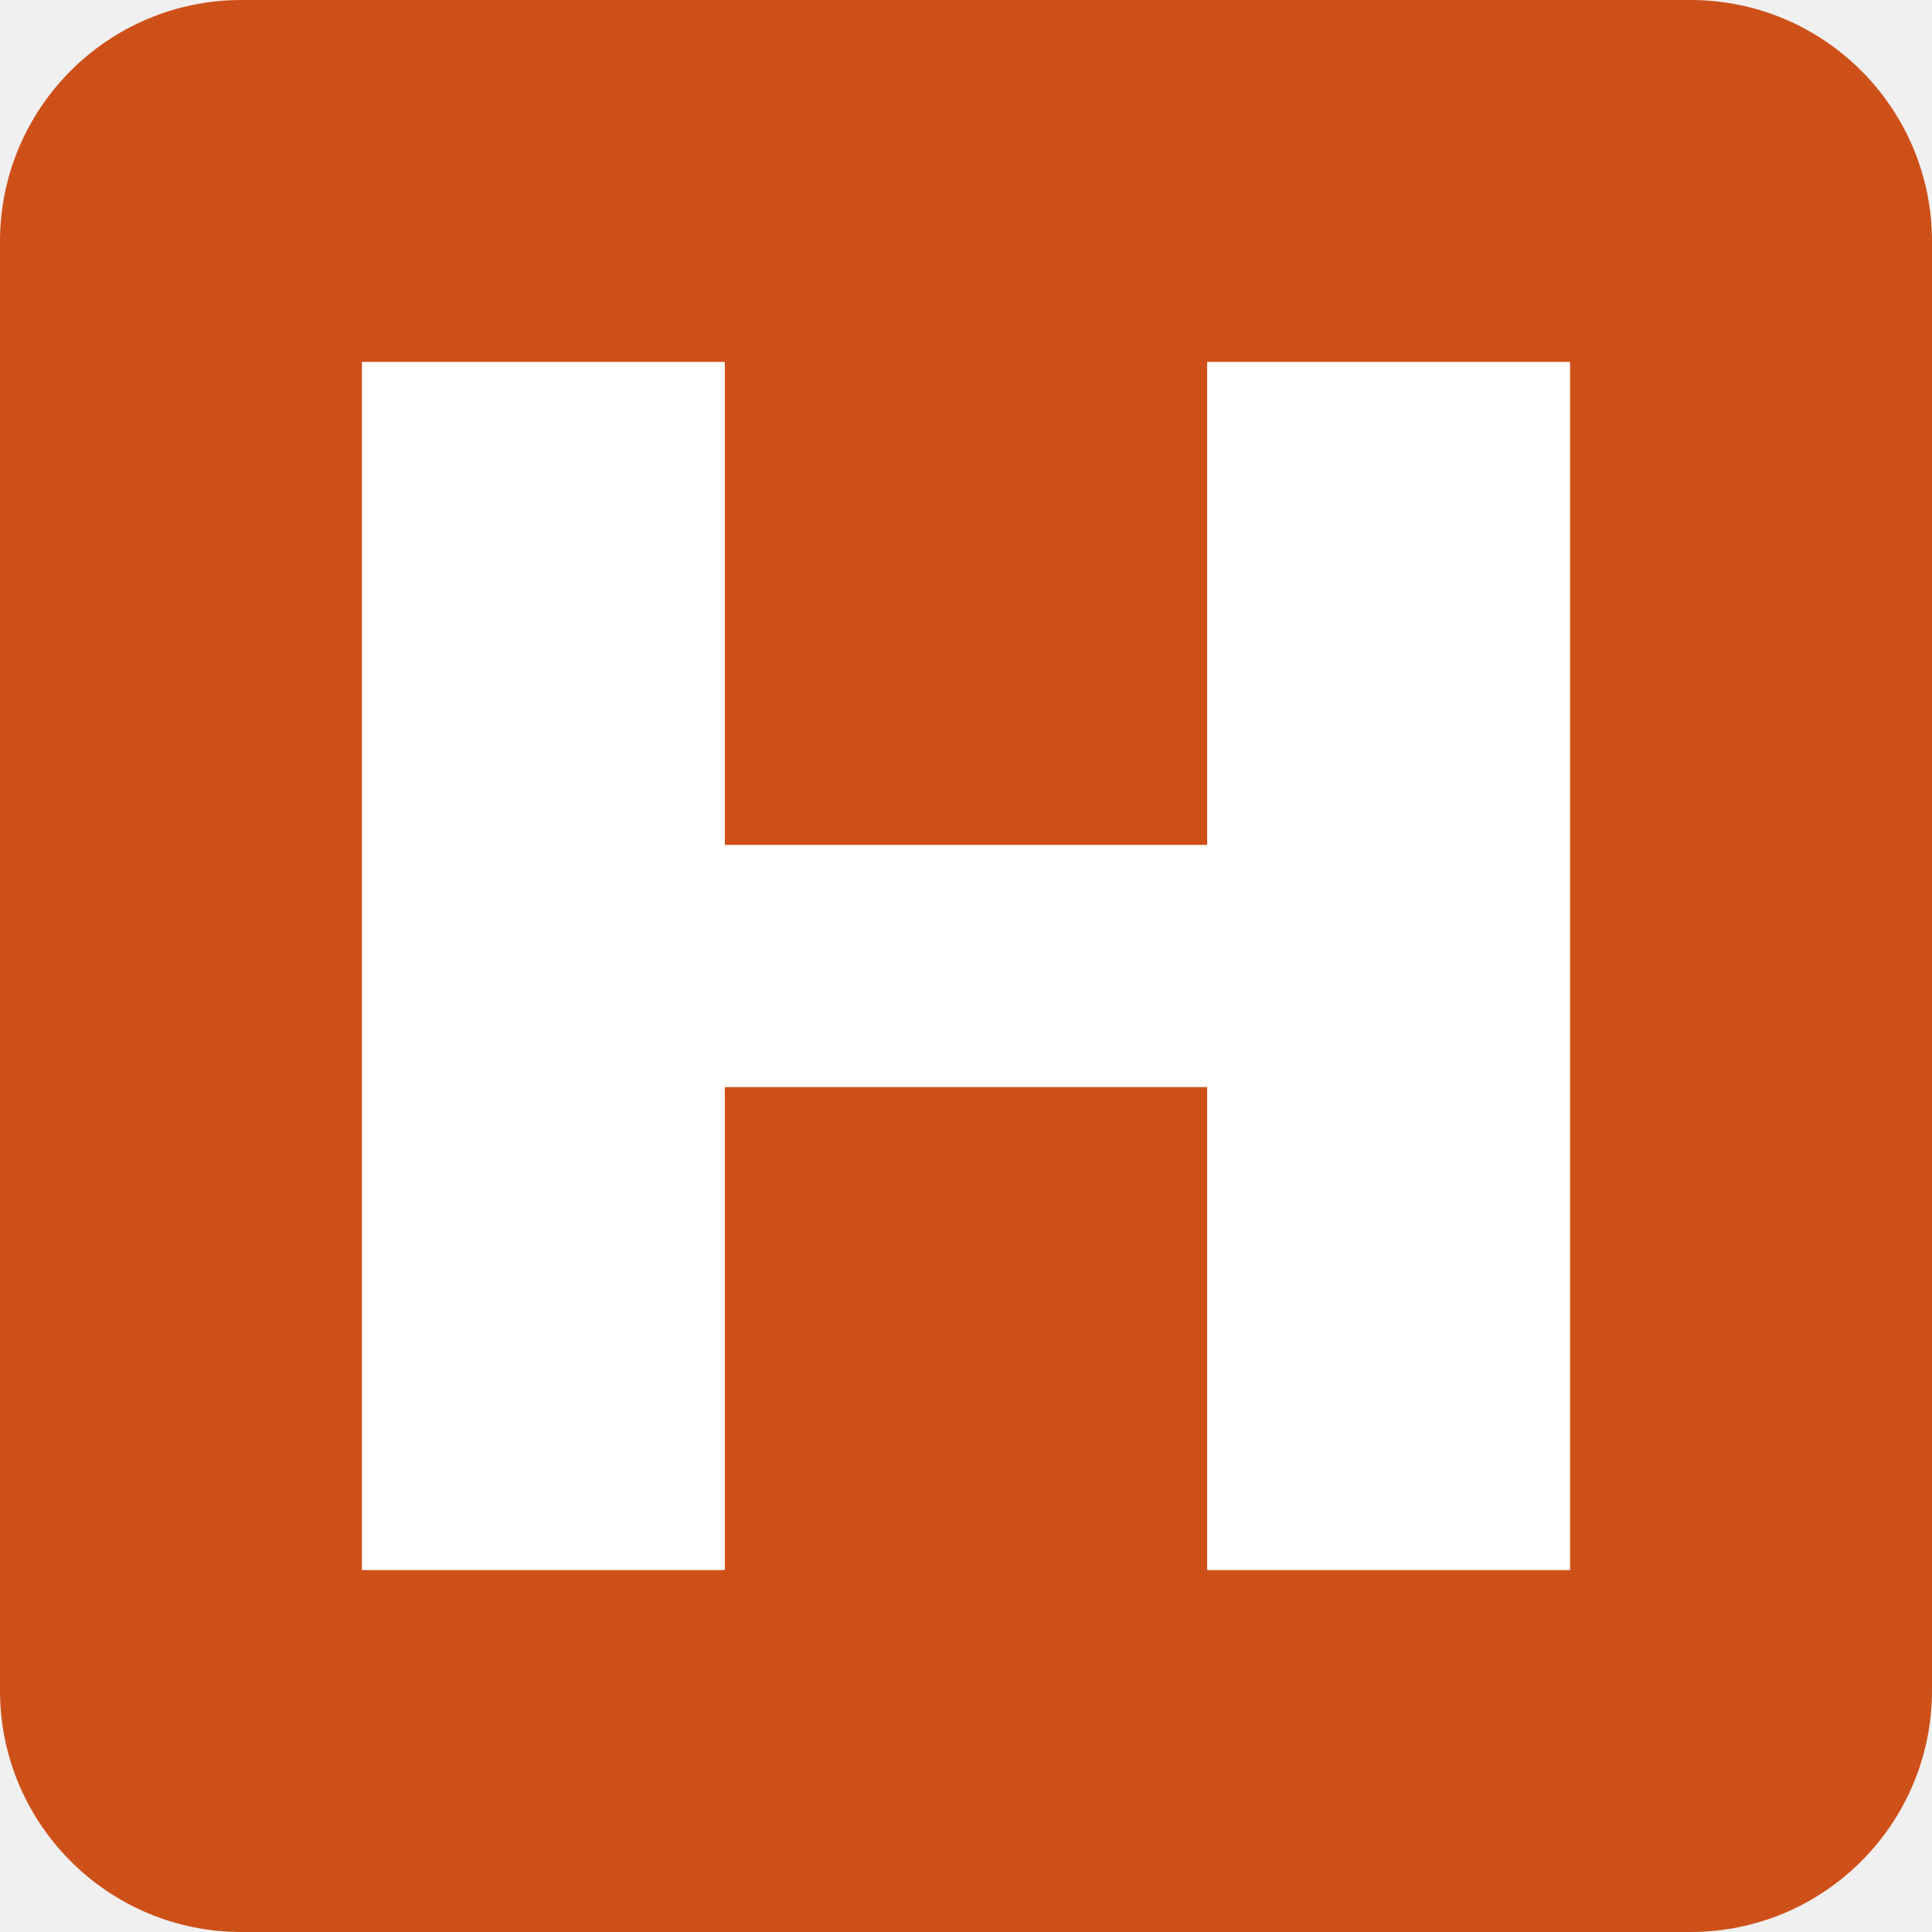
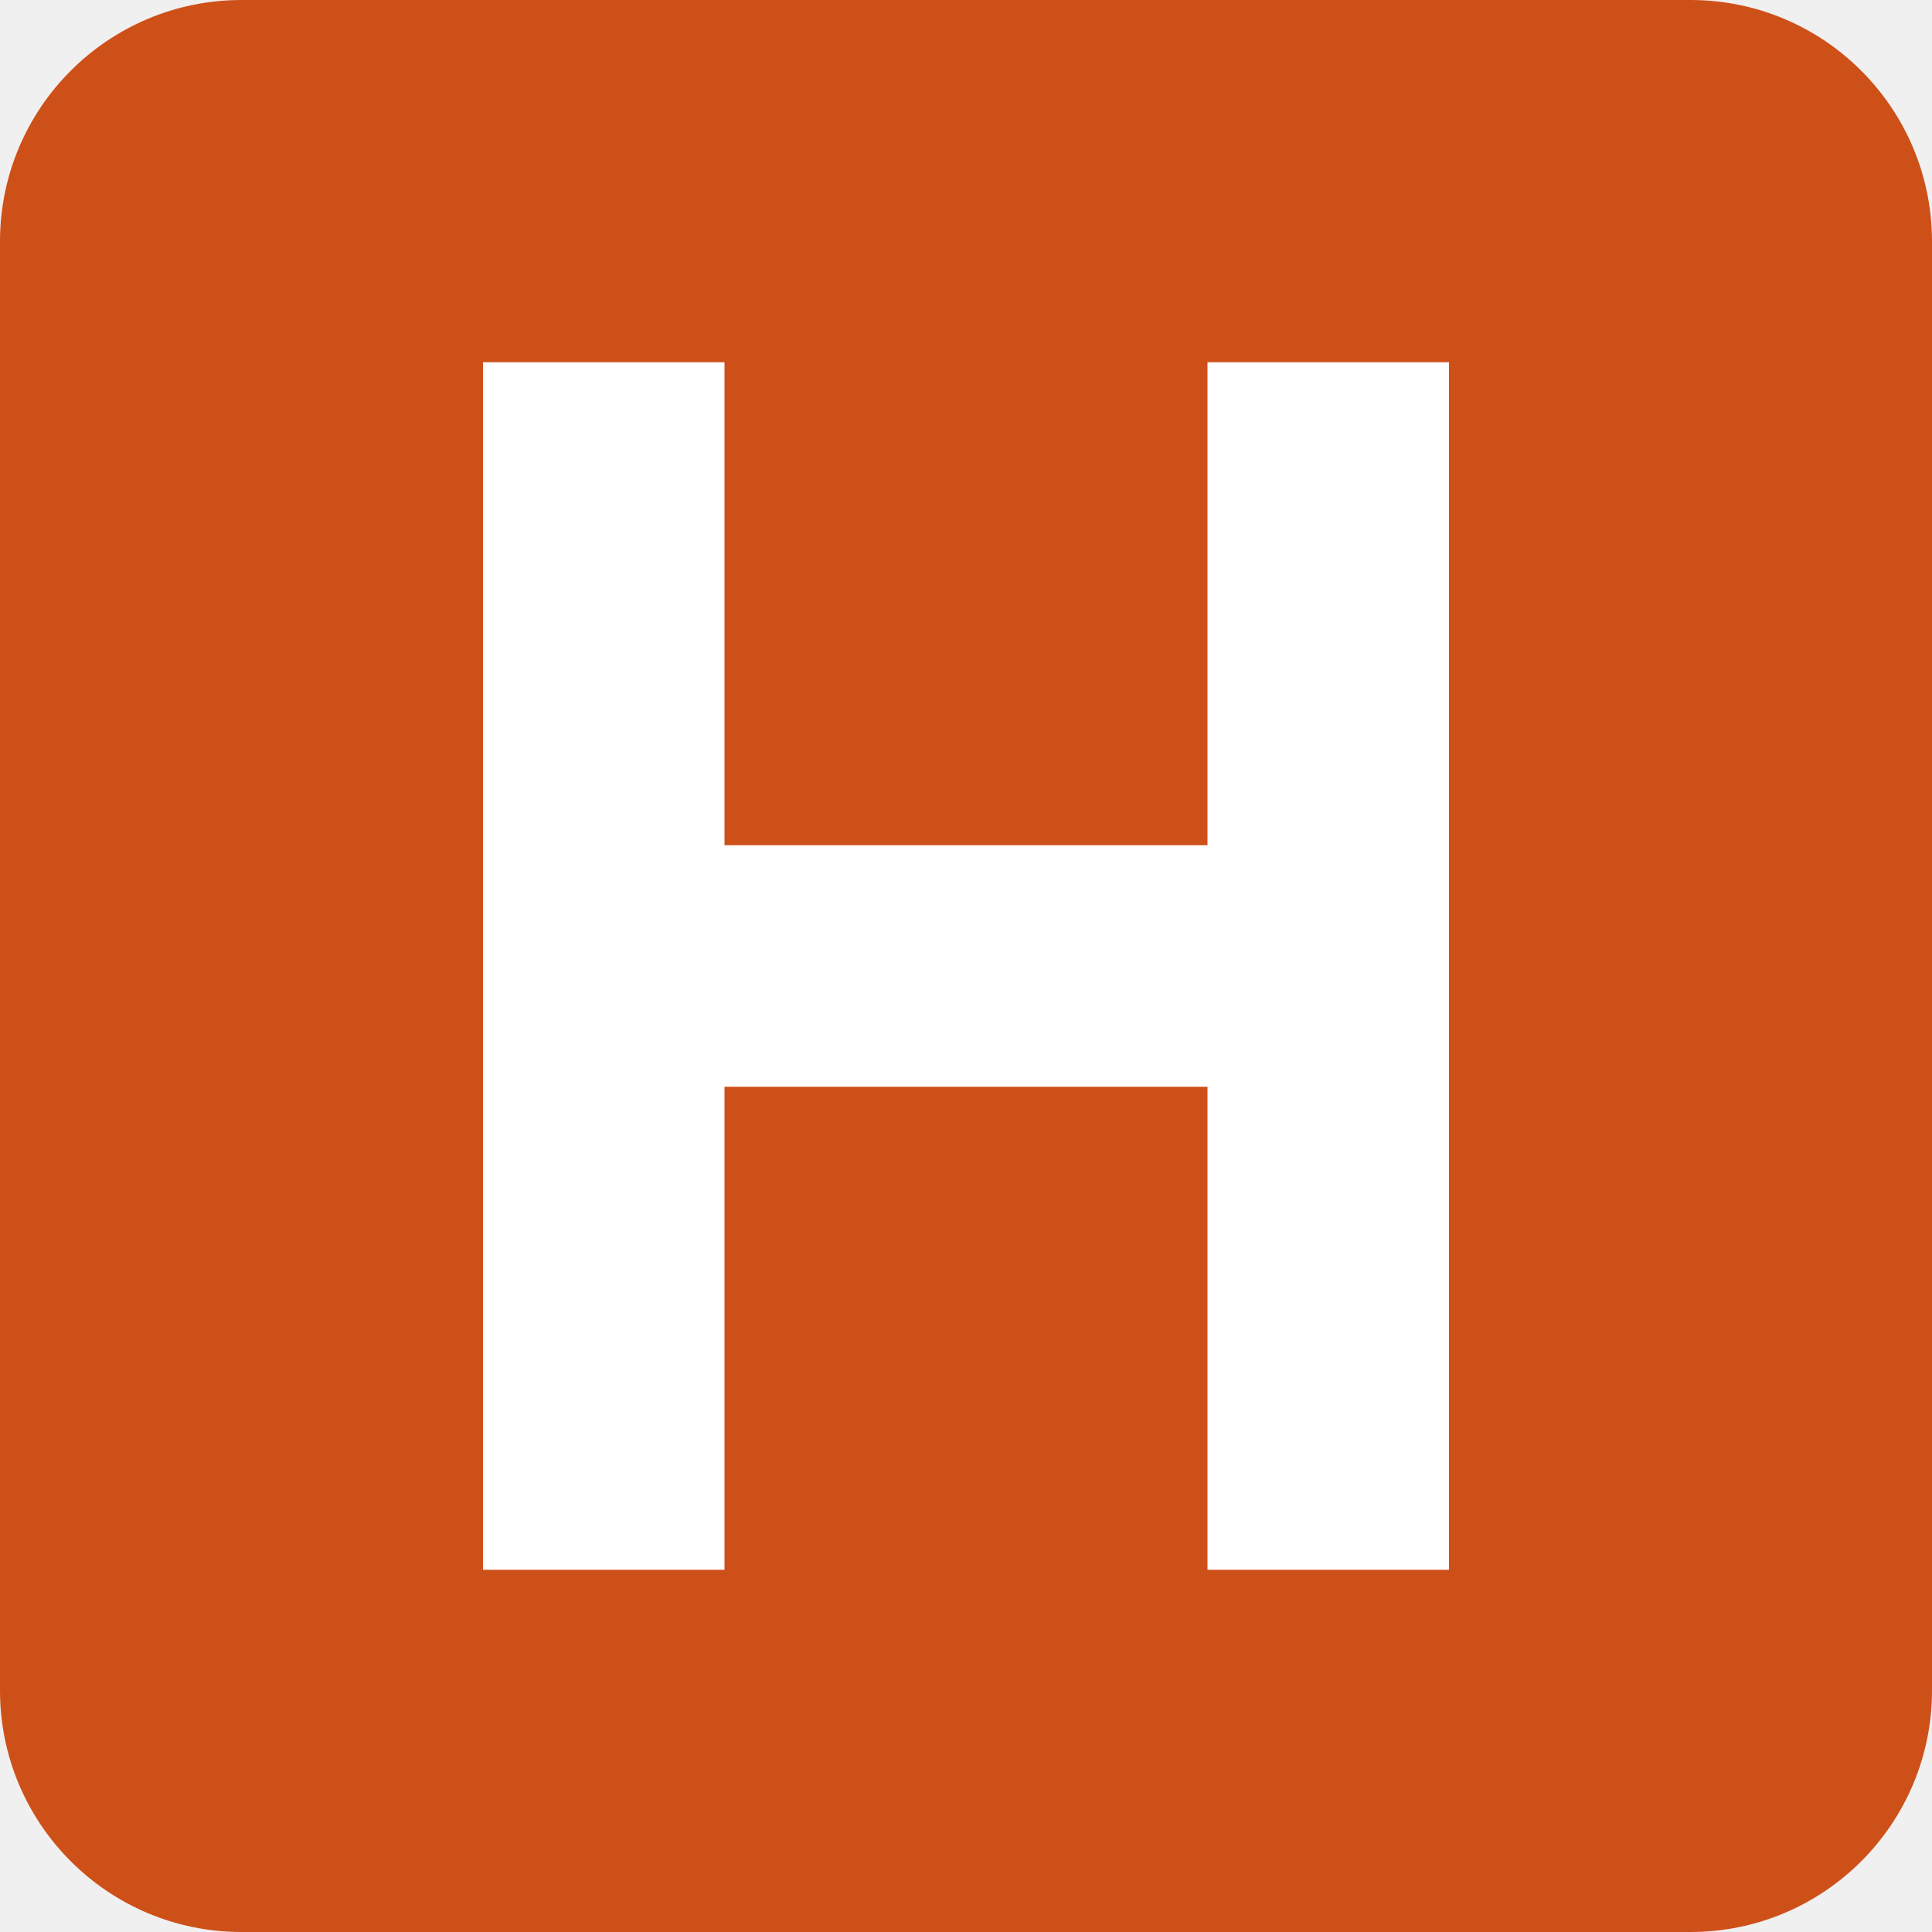
- <svg xmlns="http://www.w3.org/2000/svg" width="16" height="16" viewBox="0 0 16 16" fill="none">
+ <svg xmlns="http://www.w3.org/2000/svg" fill="none" width="16" height="16">
  <rect width="16" height="16" rx="2" fill="#CE5019" />
-   <path d="M3 3H6V7H10V3H13V13H10V9H6V13H3V3Z" fill="white" />
-   <path d="M3 3H6V7H10V3H13V13H10V9H6V13H3V3Z" fill="white" />
-   <path d="M3 3H6V7H10V3H13V13H10V9H6V13H3V3Z" fill="white" />
-   <path d="M3 3H6V7H10V3H13V13H10V9H6V13H3V3Z" fill="white" />
+   <path d="M10.5 7v2h-5V7h5ZM6 3v10H4V3h2Zm6 0v10h-2V3h2Z" fill="#fff" />
</svg>
